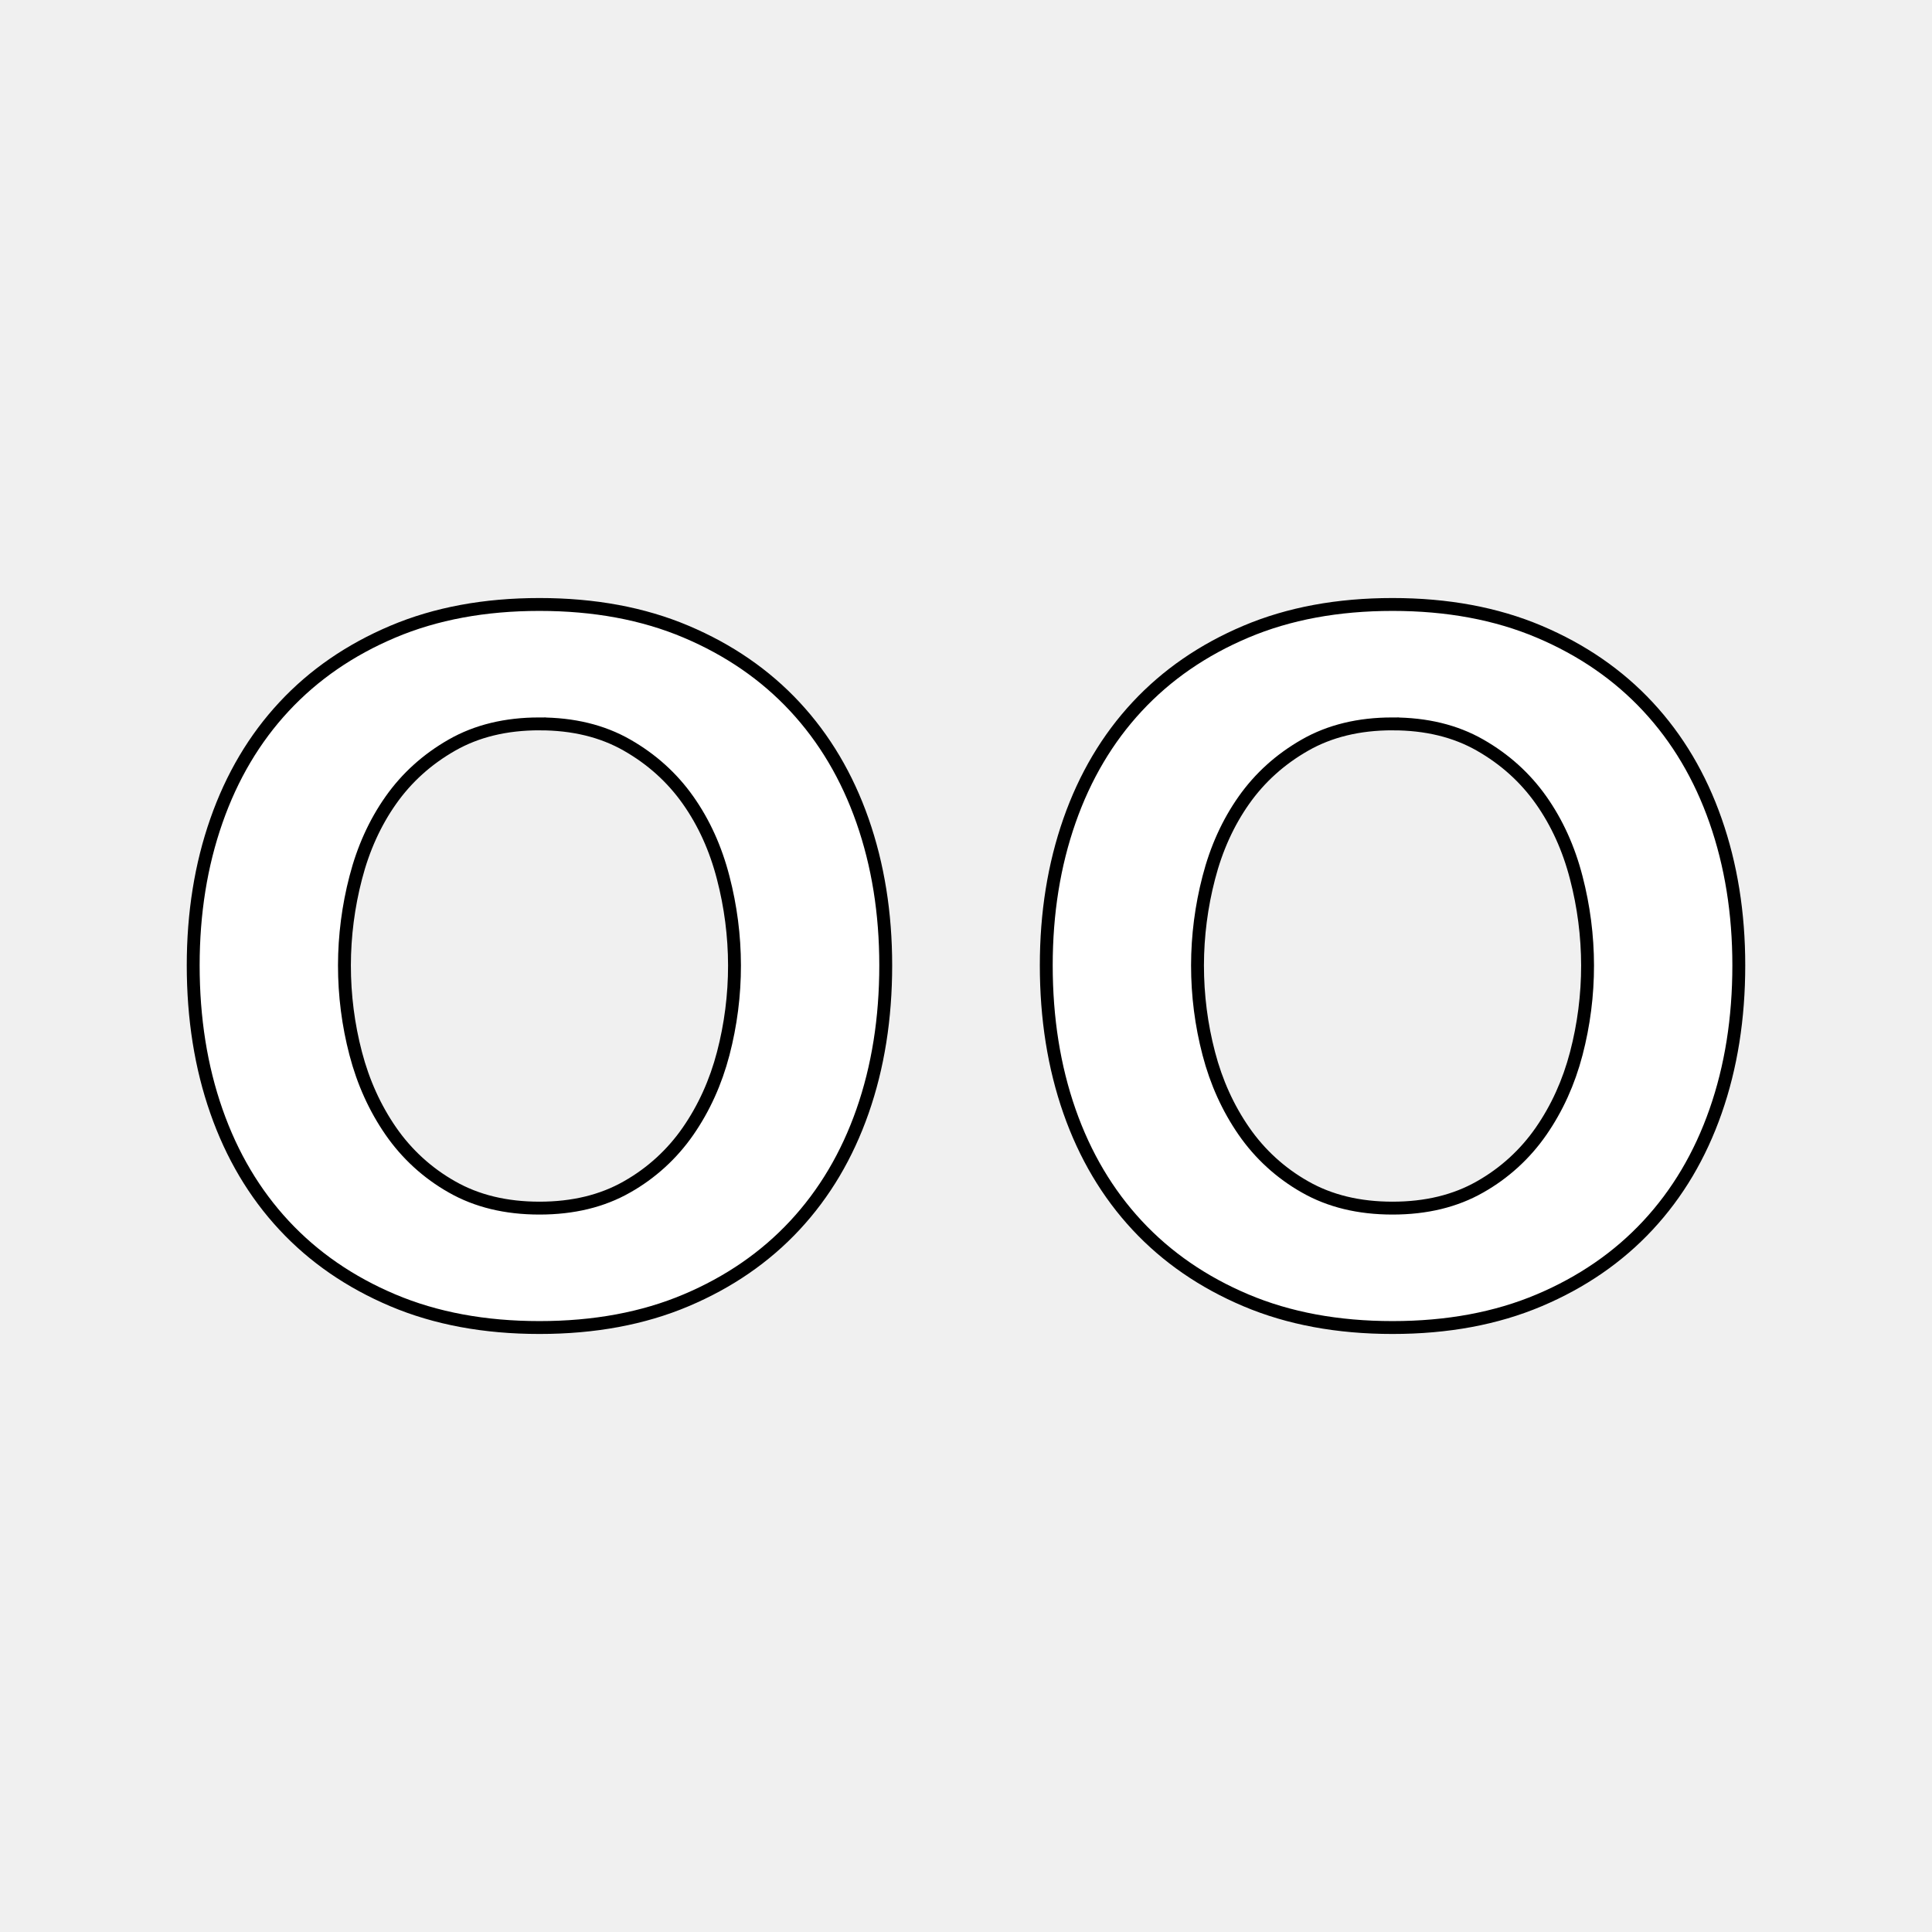
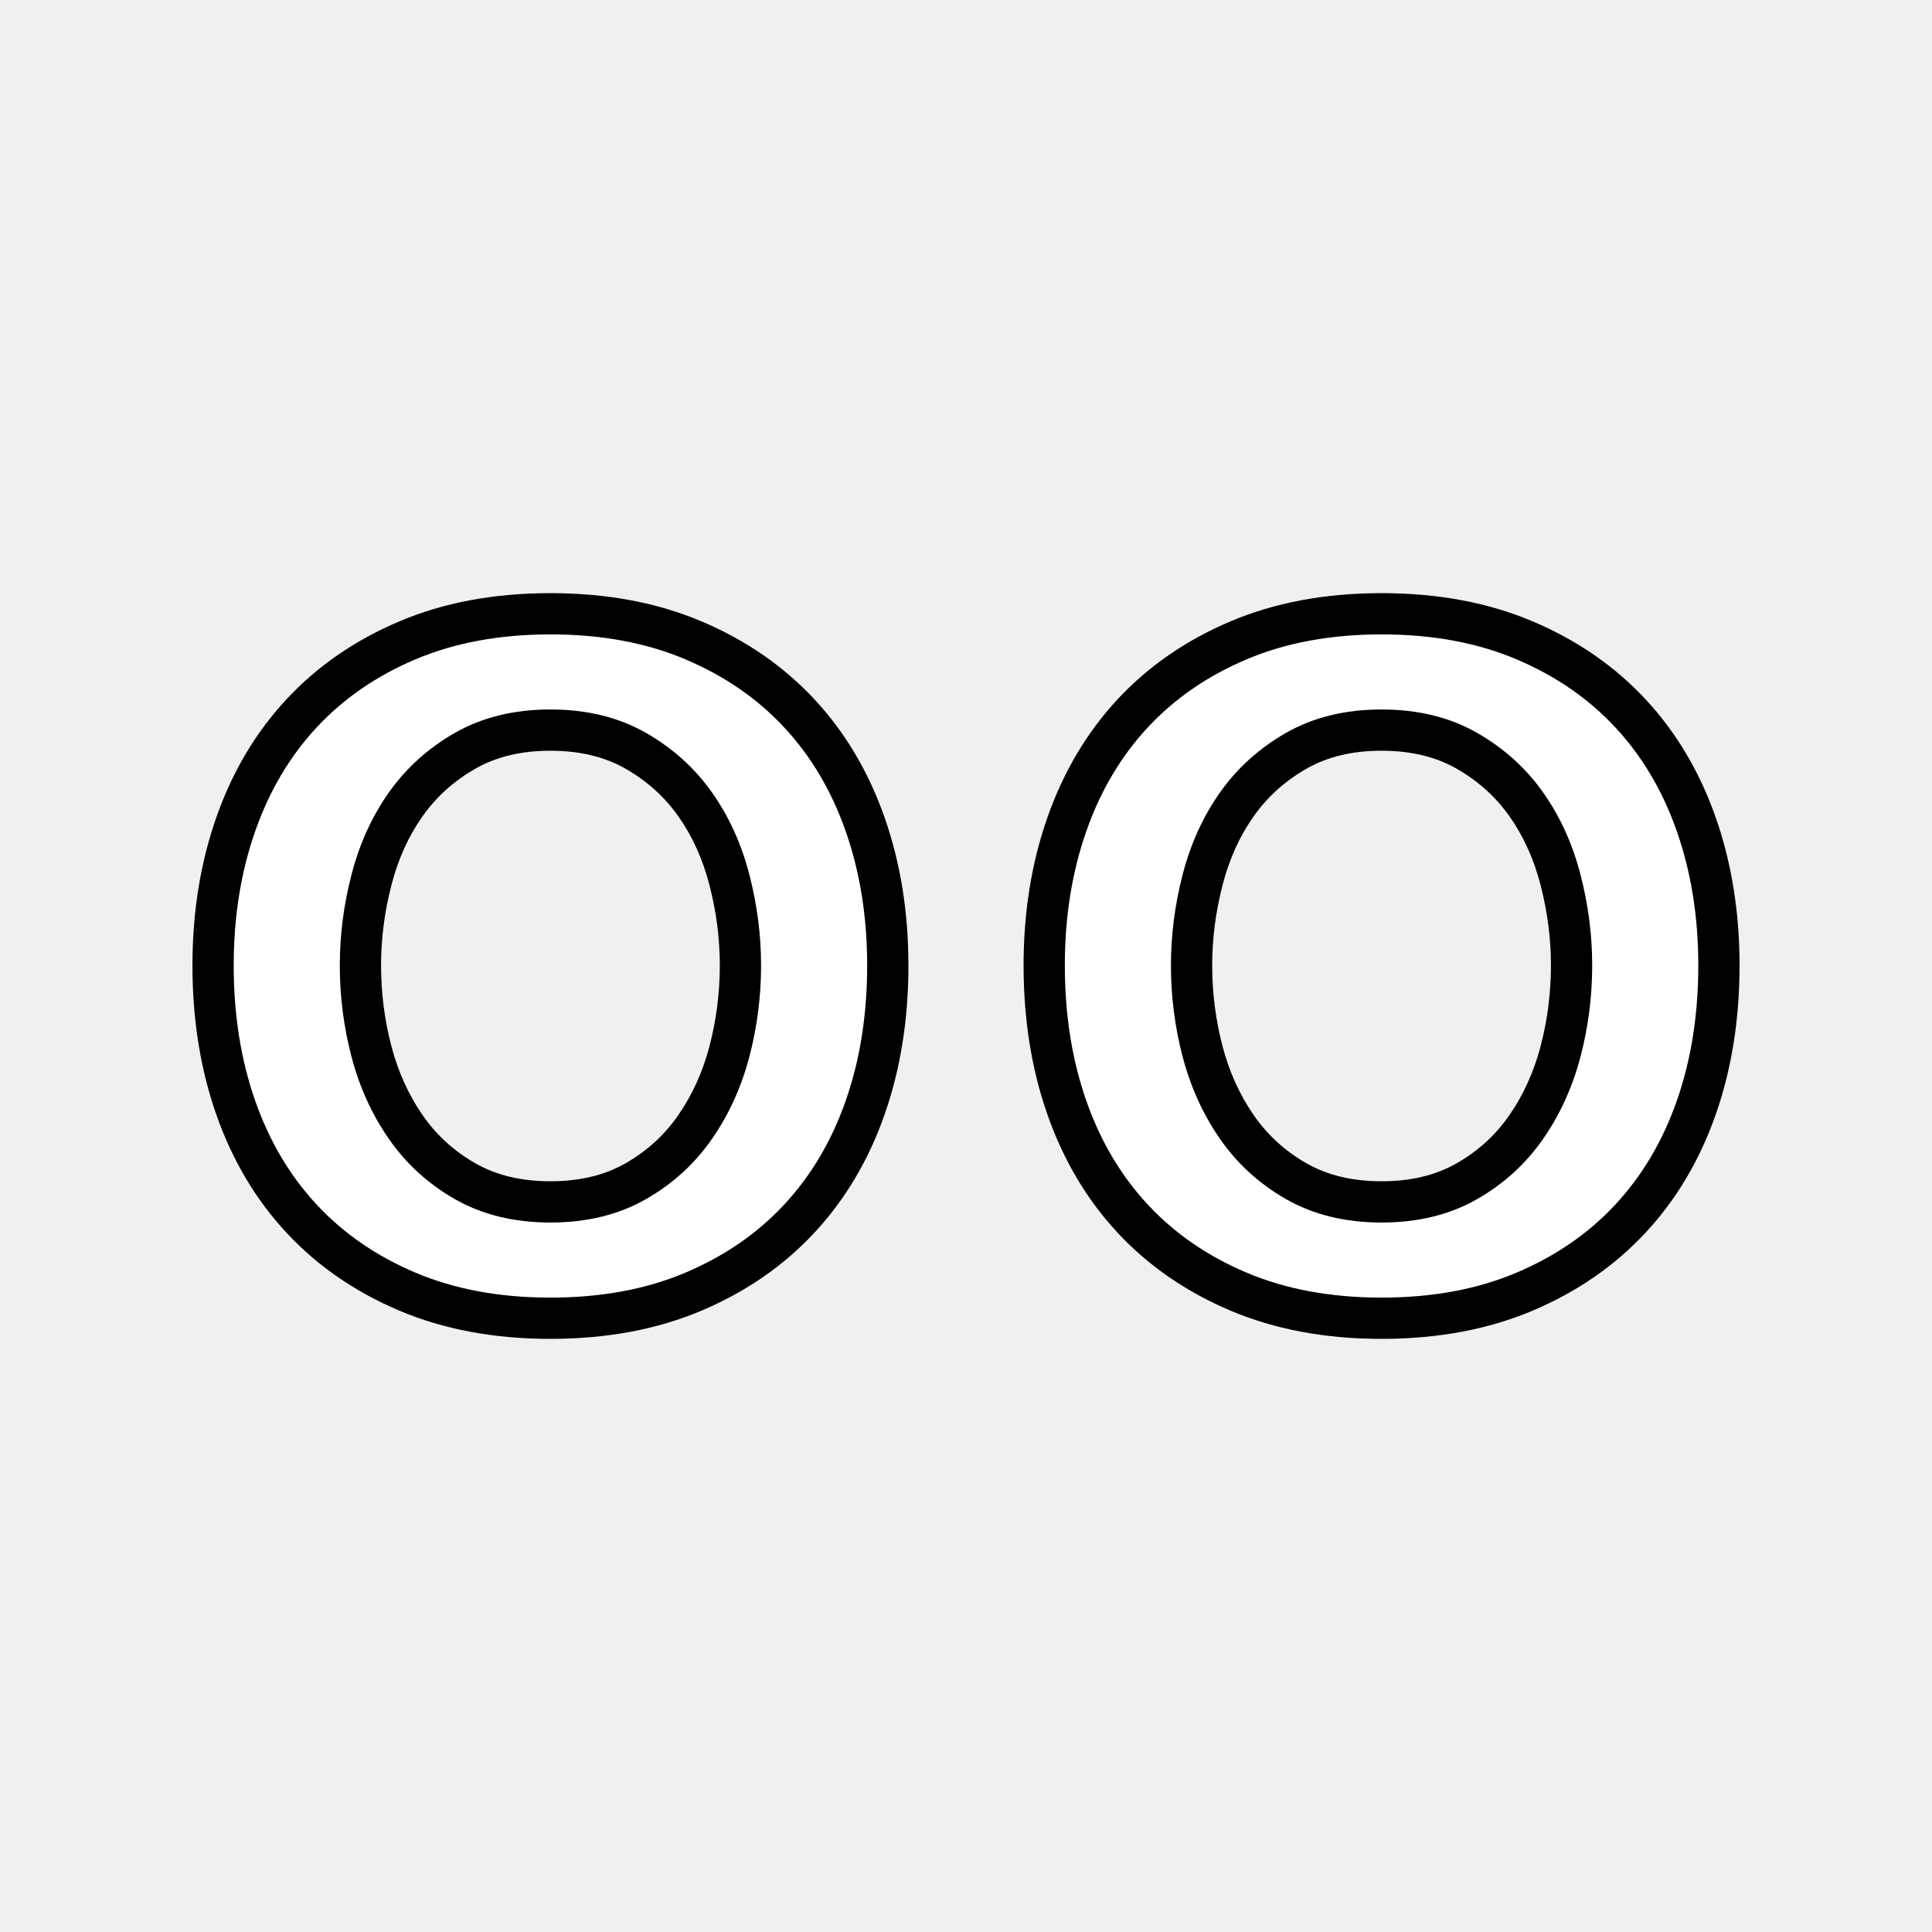
- <svg xmlns="http://www.w3.org/2000/svg" viewBox="0 0 150 150">
-   <path d="M41.884 46.931c4.258 0 8.052.704 11.382 2.112 3.33 1.408 6.146 3.348 8.446 5.82 2.3 2.472 4.052 5.425 5.254 8.858 1.201 3.434 1.802 7.176 1.802 11.227 0 4.12-.6 7.897-1.802 11.331-1.202 3.433-2.953 6.386-5.254 8.858-2.3 2.472-5.115 4.412-8.446 5.82-3.33 1.408-7.124 2.112-11.382 2.112-4.257 0-8.051-.704-11.382-2.112-3.33-1.408-6.146-3.348-8.446-5.82-2.3-2.472-4.052-5.425-5.253-8.858C15.6 82.845 15 79.069 15 74.949c0-4.052.6-7.794 1.803-11.228 1.201-3.433 2.952-6.386 5.253-8.858 2.3-2.472 5.116-4.412 8.446-5.82 3.33-1.408 7.125-2.112 11.382-2.112zm0 9.27c-2.61 0-4.875.55-6.798 1.649-1.923 1.098-3.502 2.523-4.738 4.274-1.236 1.752-2.146 3.76-2.73 6.026a27.16 27.16 0 00-.876 6.798c0 2.335.292 4.619.876 6.85.584 2.232 1.494 4.24 2.73 6.026a14.326 14.326 0 004.738 4.326c1.923 1.099 4.189 1.648 6.798 1.648 2.61 0 4.876-.55 6.798-1.648a14.326 14.326 0 004.739-4.326c1.236-1.785 2.146-3.794 2.73-6.026a26.96 26.96 0 00.875-6.85 27.16 27.16 0 00-.876-6.798c-.583-2.266-1.493-4.274-2.73-6.026-1.235-1.75-2.815-3.176-4.738-4.274-1.922-1.099-4.188-1.648-6.798-1.648zm66.232-9.27c4.257 0 8.051.704 11.382 2.112 3.33 1.408 6.146 3.348 8.446 5.82 2.3 2.472 4.052 5.425 5.253 8.858C134.4 67.155 135 70.897 135 74.948c0 4.12-.6 7.897-1.803 11.331-1.201 3.433-2.952 6.386-5.253 8.858-2.3 2.472-5.116 4.412-8.446 5.82-3.33 1.408-7.125 2.112-11.382 2.112-4.258 0-8.052-.704-11.382-2.112-3.33-1.408-6.146-3.348-8.446-5.82-2.3-2.472-4.052-5.425-5.254-8.858-1.201-3.434-1.802-7.21-1.802-11.33 0-4.052.6-7.794 1.802-11.228 1.202-3.433 2.953-6.386 5.254-8.858 2.3-2.472 5.115-4.412 8.446-5.82 3.33-1.408 7.124-2.112 11.382-2.112zm0 9.27c-2.61 0-4.876.55-6.798 1.649-1.923 1.098-3.503 2.523-4.739 4.274-1.236 1.752-2.146 3.76-2.73 6.026a27.16 27.16 0 00-.875 6.798c0 2.335.292 4.619.876 6.85.583 2.232 1.493 4.24 2.73 6.026a14.326 14.326 0 004.738 4.326c1.922 1.099 4.188 1.648 6.798 1.648 2.61 0 4.875-.55 6.798-1.648a14.326 14.326 0 004.738-4.326c1.236-1.785 2.146-3.794 2.73-6.026a26.96 26.96 0 00.876-6.85 27.16 27.16 0 00-.876-6.798c-.584-2.266-1.494-4.274-2.73-6.026-1.236-1.75-2.815-3.176-4.738-4.274-1.923-1.099-4.189-1.648-6.798-1.648z" stroke="#000" fill="#FFF" />
+ <svg xmlns="http://www.w3.org/2000/svg" viewBox="0 0 1024 1024">
+   <path d="M291.743 325.31c28.317 0 53.551 4.686 75.702 14.045 22.151 9.364 40.88 22.265 56.176 38.709 15.3 16.444 26.95 36.08 34.943 58.92 7.992 22.834 11.988 47.724 11.988 74.675 0 27.404-3.996 52.523-11.988 75.358-7.993 22.84-19.642 42.476-34.943 58.92-15.296 16.443-34.025 29.344-56.176 38.703-22.15 9.365-47.385 14.05-75.702 14.05-28.318 0-53.552-4.685-75.703-14.05-22.15-9.359-40.88-22.26-56.175-38.704-15.302-16.443-26.951-36.08-34.943-58.92-7.993-22.834-11.989-47.953-11.989-75.357 0-26.951 3.996-51.84 11.989-74.675 7.992-22.84 19.641-42.476 34.943-58.92 15.295-16.444 34.024-29.345 56.175-38.71 22.151-9.358 47.385-14.043 75.703-14.043zm0 61.66c-17.357 0-32.429 3.656-45.215 10.96-12.792 7.309-23.294 16.788-31.516 28.432-8.221 11.65-14.273 25.005-18.154 40.076-3.882 15.077-5.822 30.149-5.822 45.22 0 15.526 1.94 30.712 5.822 45.56 3.881 14.842 9.933 28.202 18.154 40.076 8.222 11.874 18.724 21.468 31.516 28.771 12.786 7.309 27.858 10.966 45.215 10.966 17.356 0 32.428-3.657 45.214-10.966 12.792-7.303 23.294-16.897 31.516-28.771 8.222-11.874 14.273-25.234 18.155-40.076 3.881-14.848 5.822-30.034 5.822-45.56 0-15.071-1.941-30.143-5.822-45.22-3.882-15.071-9.933-28.426-18.155-40.076-8.222-11.644-18.724-21.123-31.516-28.432-12.786-7.304-27.858-10.96-45.214-10.96z" fill="#fff" />
+   <path d="M291.743 314.377c29.913 0 56.558 5.019 79.96 14.908 23.633 9.993 43.597 23.785 59.926 41.328 16.302 17.52 28.739 38.425 37.256 62.757 8.38 23.944 12.6 50.037 12.6 78.289 0 28.716-4.225 55.038-12.6 78.971-8.517 24.327-20.954 45.237-37.256 62.752-16.329 17.548-36.293 31.34-59.925 41.333-23.403 9.89-50.048 14.908-79.961 14.908-29.914 0-56.559-5.018-79.961-14.908-23.633-9.993-43.597-23.785-59.926-41.333-16.302-17.515-28.738-38.425-37.255-62.752C106.226 566.697 102 540.375 102 511.659c0-28.252 4.226-54.345 12.6-78.289 8.518-24.332 20.954-45.236 37.256-62.757 16.329-17.543 36.293-31.335 59.926-41.328 23.402-9.89 50.047-14.908 79.96-14.908zm0 21.867c-26.721 0-50.545 4.346-71.444 13.18-20.67 8.736-38.158 20.746-52.431 36.086-14.3 15.366-25.158 33.74-32.625 55.082-7.604 21.73-11.376 45.422-11.376 71.067 0 26.086 3.766 50.009 11.376 71.744 7.467 21.347 18.324 39.715 32.625 55.082 14.273 15.34 31.761 27.35 52.43 36.086 20.9 8.834 44.724 13.185 71.445 13.185 26.72 0 50.544-4.351 71.444-13.185 20.669-8.736 38.157-20.746 52.43-36.086 14.301-15.367 25.158-33.735 32.625-55.082 7.61-21.735 11.377-45.658 11.377-71.744 0-25.645-3.772-49.337-11.377-71.067-7.467-21.342-18.324-39.716-32.625-55.082-14.273-15.34-31.761-27.35-52.43-36.086-20.9-8.834-44.723-13.18-71.444-13.18zm0 39.792c19.45 0 36.31 4.215 50.643 12.404 14.213 8.123 25.88 18.668 35.02 31.619 8.96 12.688 15.58 27.23 19.81 43.657 4.117 15.979 6.167 31.958 6.167 47.943 0 16.47-2.061 32.575-6.177 48.325-4.22 16.127-10.813 30.63-19.746 43.531-9.151 13.224-20.839 23.911-35.074 32.046-14.334 8.189-31.193 12.403-50.643 12.403s-36.31-4.214-50.644-12.403c-14.235-8.135-25.923-18.822-35.074-32.046-8.932-12.901-15.525-27.404-19.745-43.531-4.117-15.75-6.178-31.854-6.178-48.325 0-15.985 2.05-31.964 6.167-47.943 4.23-16.428 10.851-30.969 19.81-43.657 9.141-12.95 20.807-23.496 35.02-31.62 14.334-8.188 31.193-12.403 50.644-12.403zm0 21.867c-15.263 0-28.547 3.094-39.792 9.523-11.36 6.488-20.703 14.896-28.006 25.245-7.484 10.6-12.967 22.774-16.498 36.495-3.652 14.164-5.478 28.328-5.478 42.493 0 14.585 1.82 28.847 5.467 42.793 3.548 13.557 9.058 25.77 16.564 36.62 7.292 10.53 16.613 19.025 27.95 25.503 11.246 6.429 24.53 9.523 39.793 9.523 15.263 0 28.547-3.094 39.792-9.523 11.337-6.478 20.658-14.973 27.95-25.502 7.512-10.852 13.017-23.064 16.565-36.621 3.646-13.946 5.466-28.208 5.466-42.793 0-14.165-1.826-28.329-5.477-42.493-3.532-13.721-9.015-25.896-16.499-36.495-7.303-10.349-16.646-18.757-28.005-25.245-11.245-6.43-24.53-9.523-39.792-9.523z" />
+   <path d="M732.258 325.31c28.317 0 53.551 4.686 75.702 14.045 22.151 9.364 40.88 22.265 56.176 38.709 15.301 16.444 26.95 36.08 34.943 58.92 7.992 22.834 11.988 47.724 11.988 74.675 0 27.404-3.996 52.523-11.988 75.358-7.993 22.84-19.642 42.476-34.943 58.92-15.296 16.443-34.025 29.344-56.176 38.703-22.15 9.365-47.385 14.05-75.702 14.05s-53.552-4.685-75.703-14.05c-22.15-9.359-40.88-22.26-56.175-38.704-15.301-16.443-26.95-36.08-34.943-58.92-7.992-22.834-11.988-47.953-11.988-75.357 0-26.951 3.996-51.84 11.988-74.675 7.992-22.84 19.642-42.476 34.943-58.92 15.296-16.444 34.024-29.345 56.175-38.71 22.151-9.358 47.386-14.043 75.703-14.043zm0 61.66c-17.357 0-32.428 3.656-45.215 10.96-12.792 7.309-23.293 16.788-31.515 28.432-8.222 11.65-14.274 25.005-18.155 40.076-3.881 15.077-5.822 30.149-5.822 45.22 0 15.526 1.94 30.712 5.822 45.56 3.881 14.842 9.933 28.202 18.155 40.076 8.222 11.874 18.723 21.468 31.515 28.771 12.787 7.309 27.858 10.966 45.215 10.966 17.357 0 32.428-3.657 45.215-10.966 12.792-7.303 23.293-16.897 31.515-28.771 8.222-11.874 14.274-25.234 18.155-40.076 3.881-14.848 5.822-30.034 5.822-45.56 0-15.071-1.94-30.143-5.822-45.22-3.881-15.071-9.933-28.426-18.155-40.076-8.222-11.644-18.723-21.123-31.515-28.432-12.787-7.304-27.858-10.96-45.215-10.96z" fill="#fff" />
+   <path d="M732.258 314.377c29.913 0 56.558 5.019 79.96 14.908 23.633 9.993 43.598 23.785 59.926 41.328 16.302 17.52 28.739 38.425 37.256 62.757 8.375 23.944 12.6 50.037 12.6 78.289 0 28.716-4.225 55.038-12.6 78.971-8.517 24.327-20.954 45.237-37.256 62.752-16.328 17.548-36.293 31.34-59.925 41.333-23.403 9.89-50.048 14.908-79.961 14.908-29.914 0-56.558-5.018-79.961-14.908-23.633-9.993-43.597-23.785-59.926-41.333-16.301-17.515-28.738-38.425-37.255-62.752-8.375-23.933-12.6-50.255-12.6-78.971 0-28.252 4.22-54.345 12.6-78.289 8.517-24.332 20.954-45.236 37.255-62.757 16.33-17.543 36.293-31.335 59.926-41.328 23.403-9.89 50.047-14.908 79.96-14.908zm0 21.867c-26.721 0-50.545 4.346-71.444 13.18-20.67 8.736-38.157 20.746-52.43 36.086-14.302 15.366-25.159 33.74-32.626 55.082-7.604 21.73-11.376 45.422-11.376 71.067 0 26.086 3.766 50.009 11.376 71.744 7.467 21.347 18.324 39.715 32.625 55.082 14.274 15.34 31.761 27.35 52.43 36.086 20.9 8.834 44.724 13.185 71.445 13.185 26.72 0 50.545-4.351 71.444-13.185 20.67-8.736 38.157-20.746 52.43-36.086 14.301-15.367 25.158-33.735 32.626-55.082 7.61-21.735 11.376-45.658 11.376-71.744 0-25.645-3.772-49.337-11.376-71.067-7.468-21.342-18.325-39.716-32.625-55.082-14.274-15.34-31.762-27.35-52.431-36.086-20.9-8.834-44.723-13.18-71.444-13.18zm0 39.792c19.45 0 36.31 4.215 50.643 12.404 14.213 8.123 25.88 18.668 35.02 31.619 8.96 12.688 15.58 27.23 19.81 43.657 4.117 15.979 6.167 31.958 6.167 47.943 0 16.47-2.06 32.575-6.177 48.325-4.22 16.127-10.813 30.63-19.746 43.531-9.151 13.224-20.839 23.911-35.074 32.046-14.334 8.189-31.193 12.403-50.643 12.403s-36.31-4.214-50.643-12.403c-14.236-8.135-25.923-18.822-35.075-32.046-8.932-12.901-15.525-27.404-19.745-43.531-4.117-15.75-6.177-31.854-6.177-48.325 0-15.985 2.05-31.964 6.166-47.943 4.231-16.428 10.851-30.969 19.811-43.657 9.14-12.95 20.806-23.496 35.02-31.62 14.333-8.188 31.192-12.403 50.643-12.403zm0 21.867c-15.263 0-28.547 3.094-39.792 9.523-11.36 6.488-20.702 14.896-28.006 25.245-7.484 10.6-12.967 22.774-16.498 36.495-3.652 14.164-5.478 28.328-5.478 42.493 0 14.585 1.82 28.847 5.467 42.793 3.548 13.557 9.053 25.77 16.564 36.62 7.292 10.53 16.613 19.025 27.951 25.503 11.245 6.429 24.529 9.523 39.792 9.523 15.263 0 28.547-3.094 39.792-9.523 11.338-6.478 20.658-14.973 27.95-25.502 7.507-10.852 13.017-23.064 16.565-36.621 3.646-13.946 5.467-28.208 5.467-42.793 0-14.165-1.826-28.329-5.478-42.493-3.532-13.721-9.015-25.896-16.499-36.495-7.303-10.349-16.646-18.757-28.005-25.245-11.245-6.43-24.53-9.523-39.792-9.523z" />
</svg>
